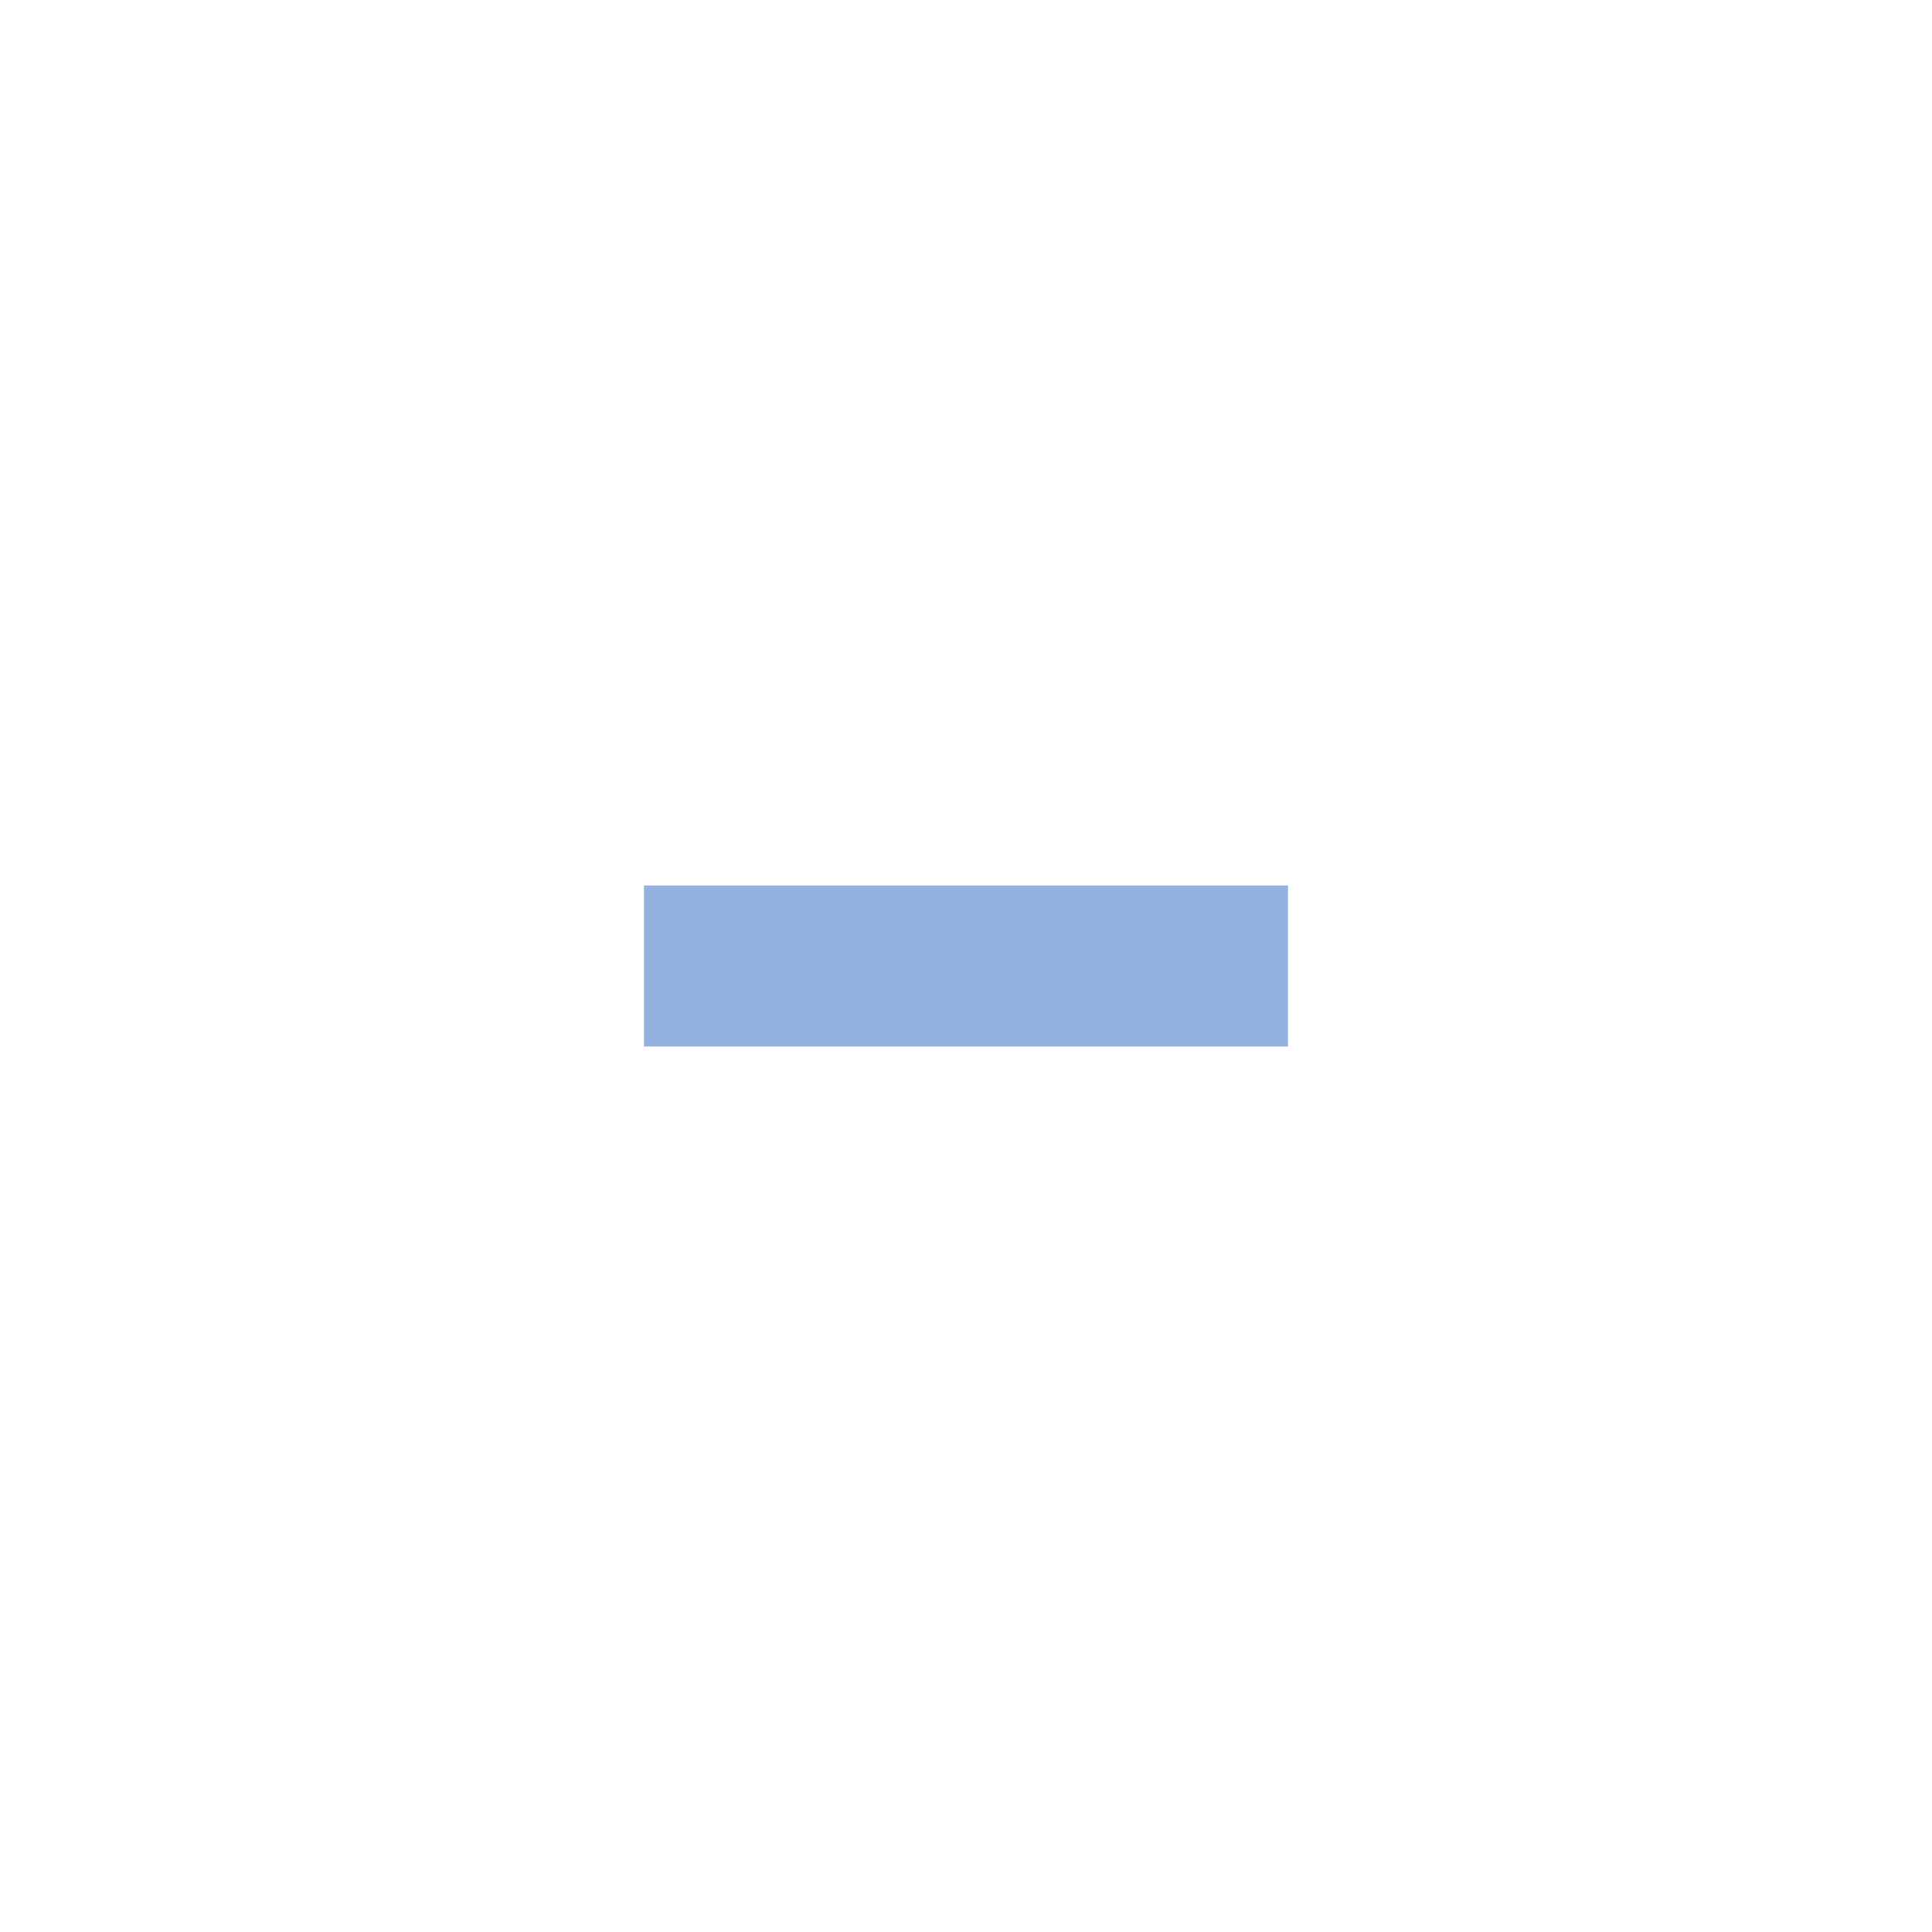
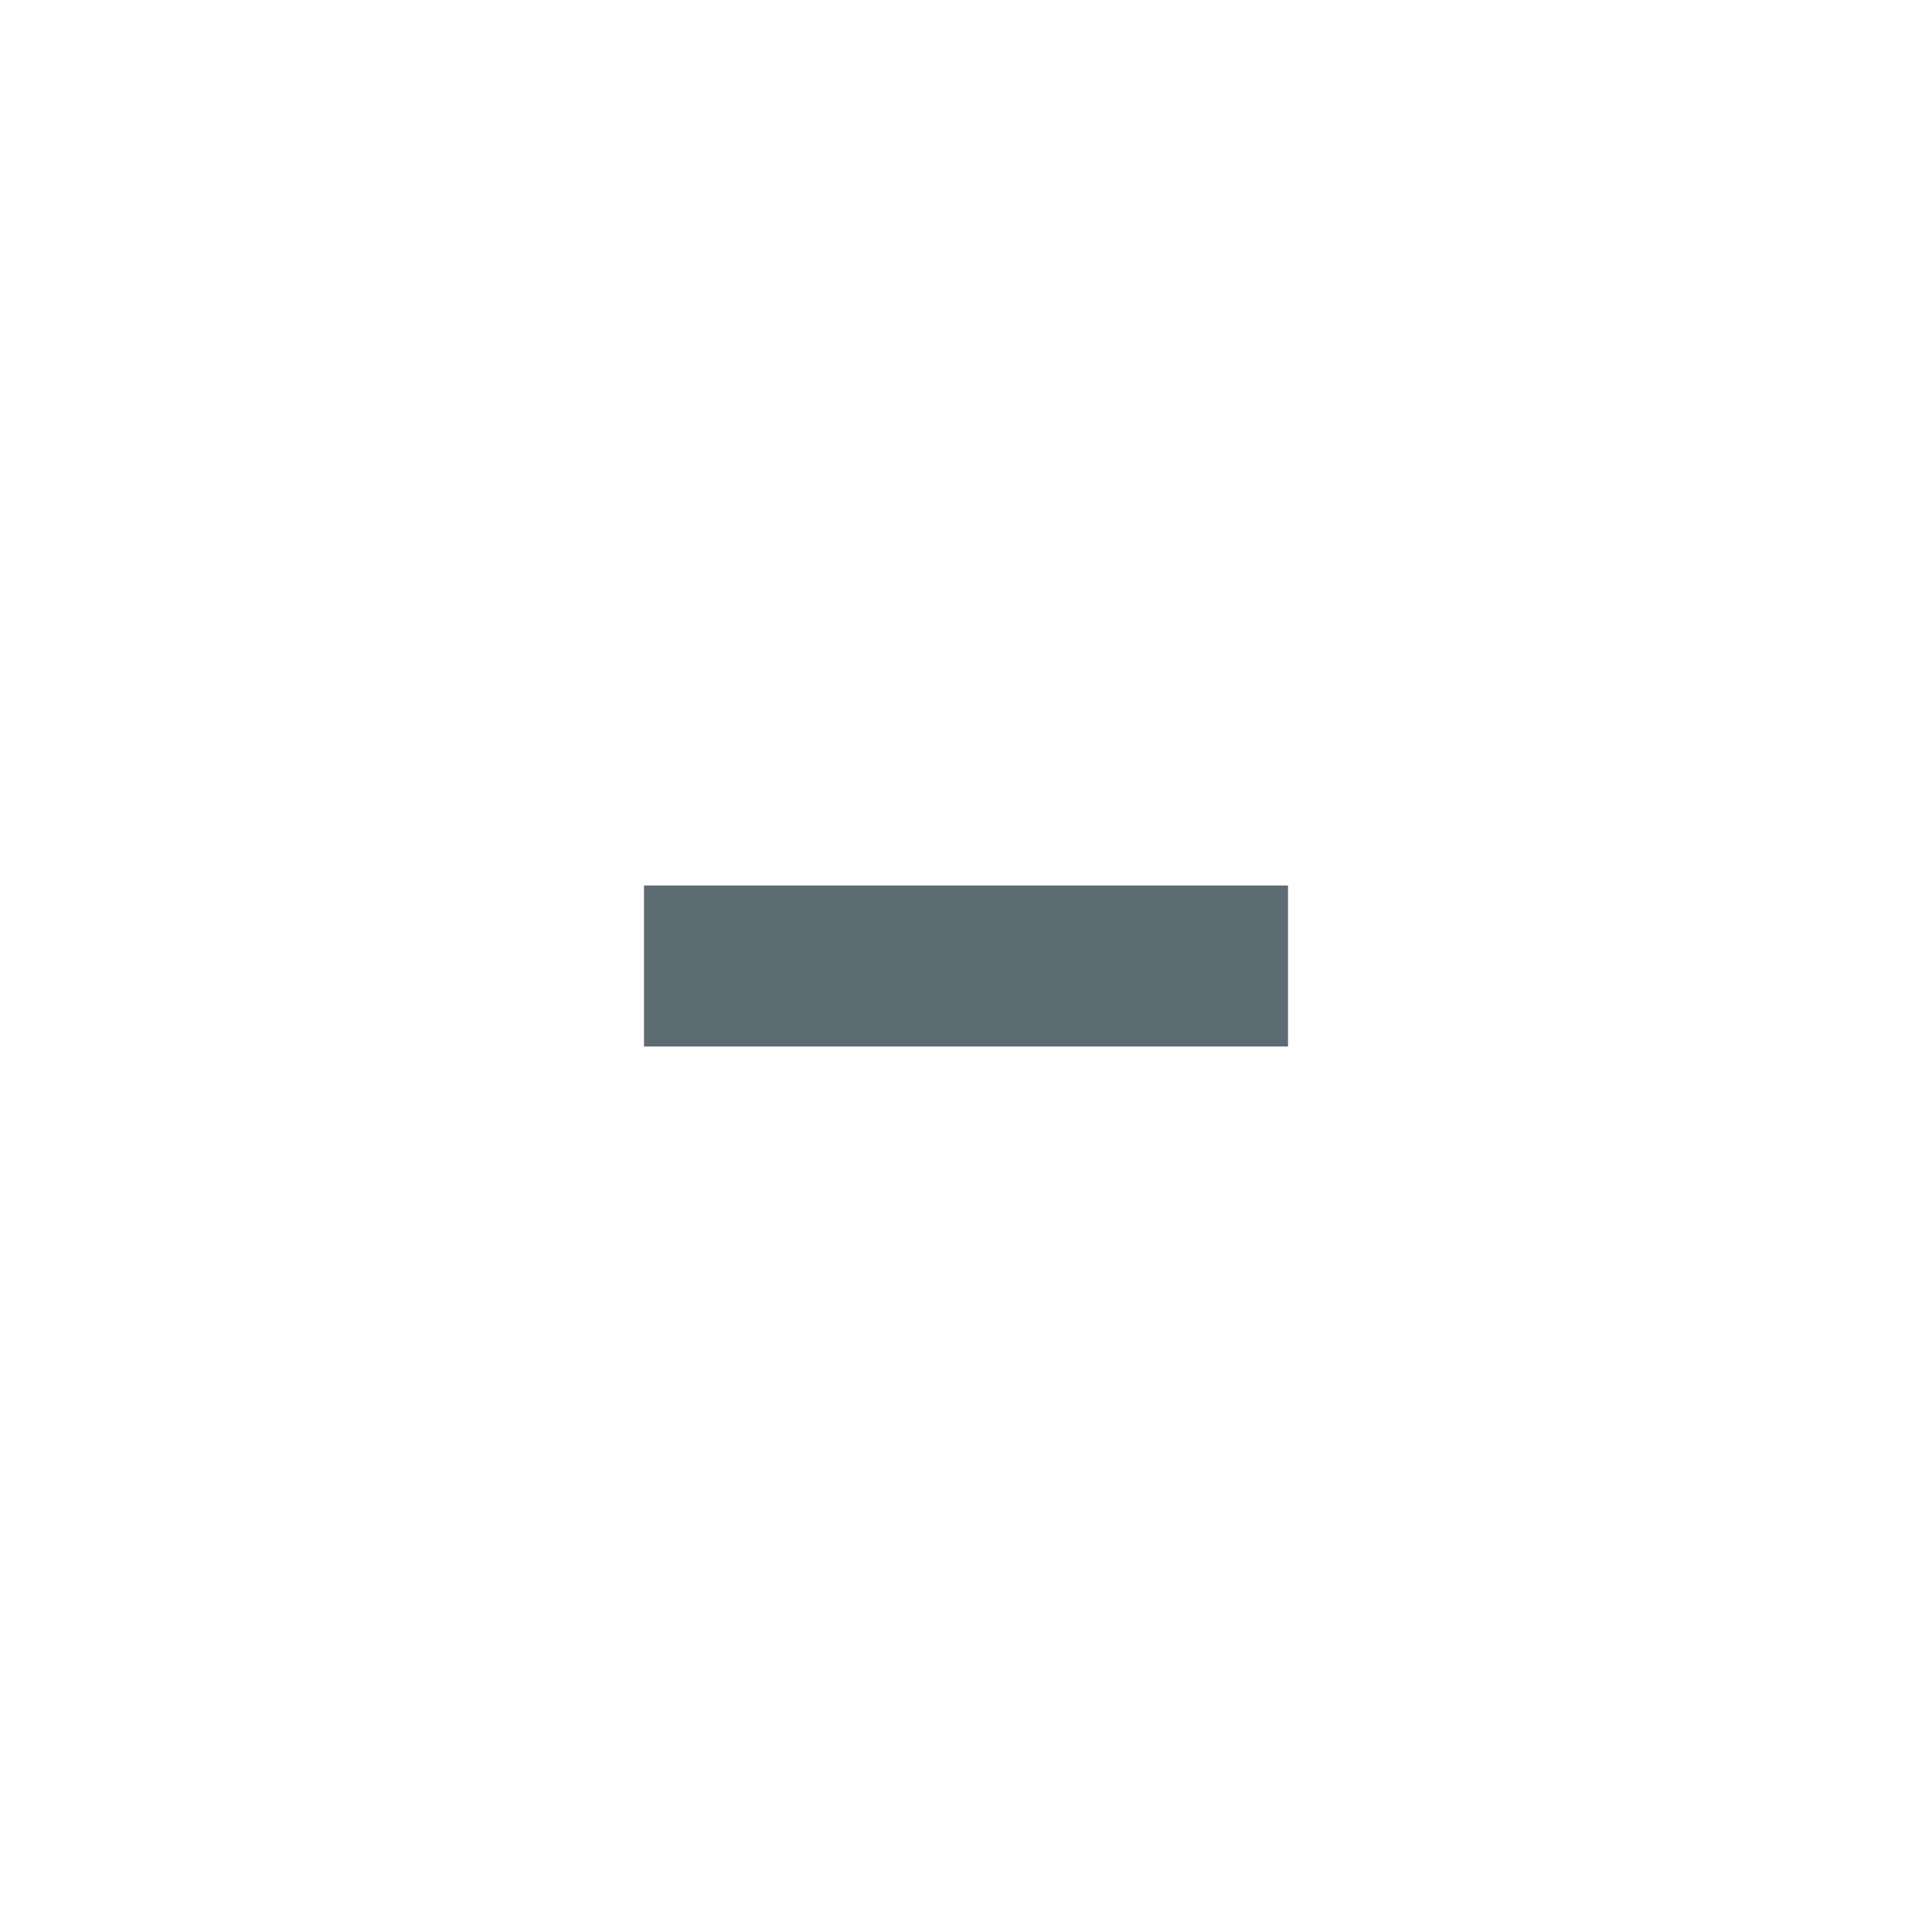
<svg xmlns="http://www.w3.org/2000/svg" version="1.1" x="0px" y="0px" width="24px" height="24px" viewBox="0 0 24 24" xml:space="preserve">
-   <rect x="8" y="11" fill="#7197d5" opacity="0.75" width="8" height="2" />
+   <rect x="8" y="11" fill="#273943" opacity="0.75" width="8" height="2" />
</svg>
